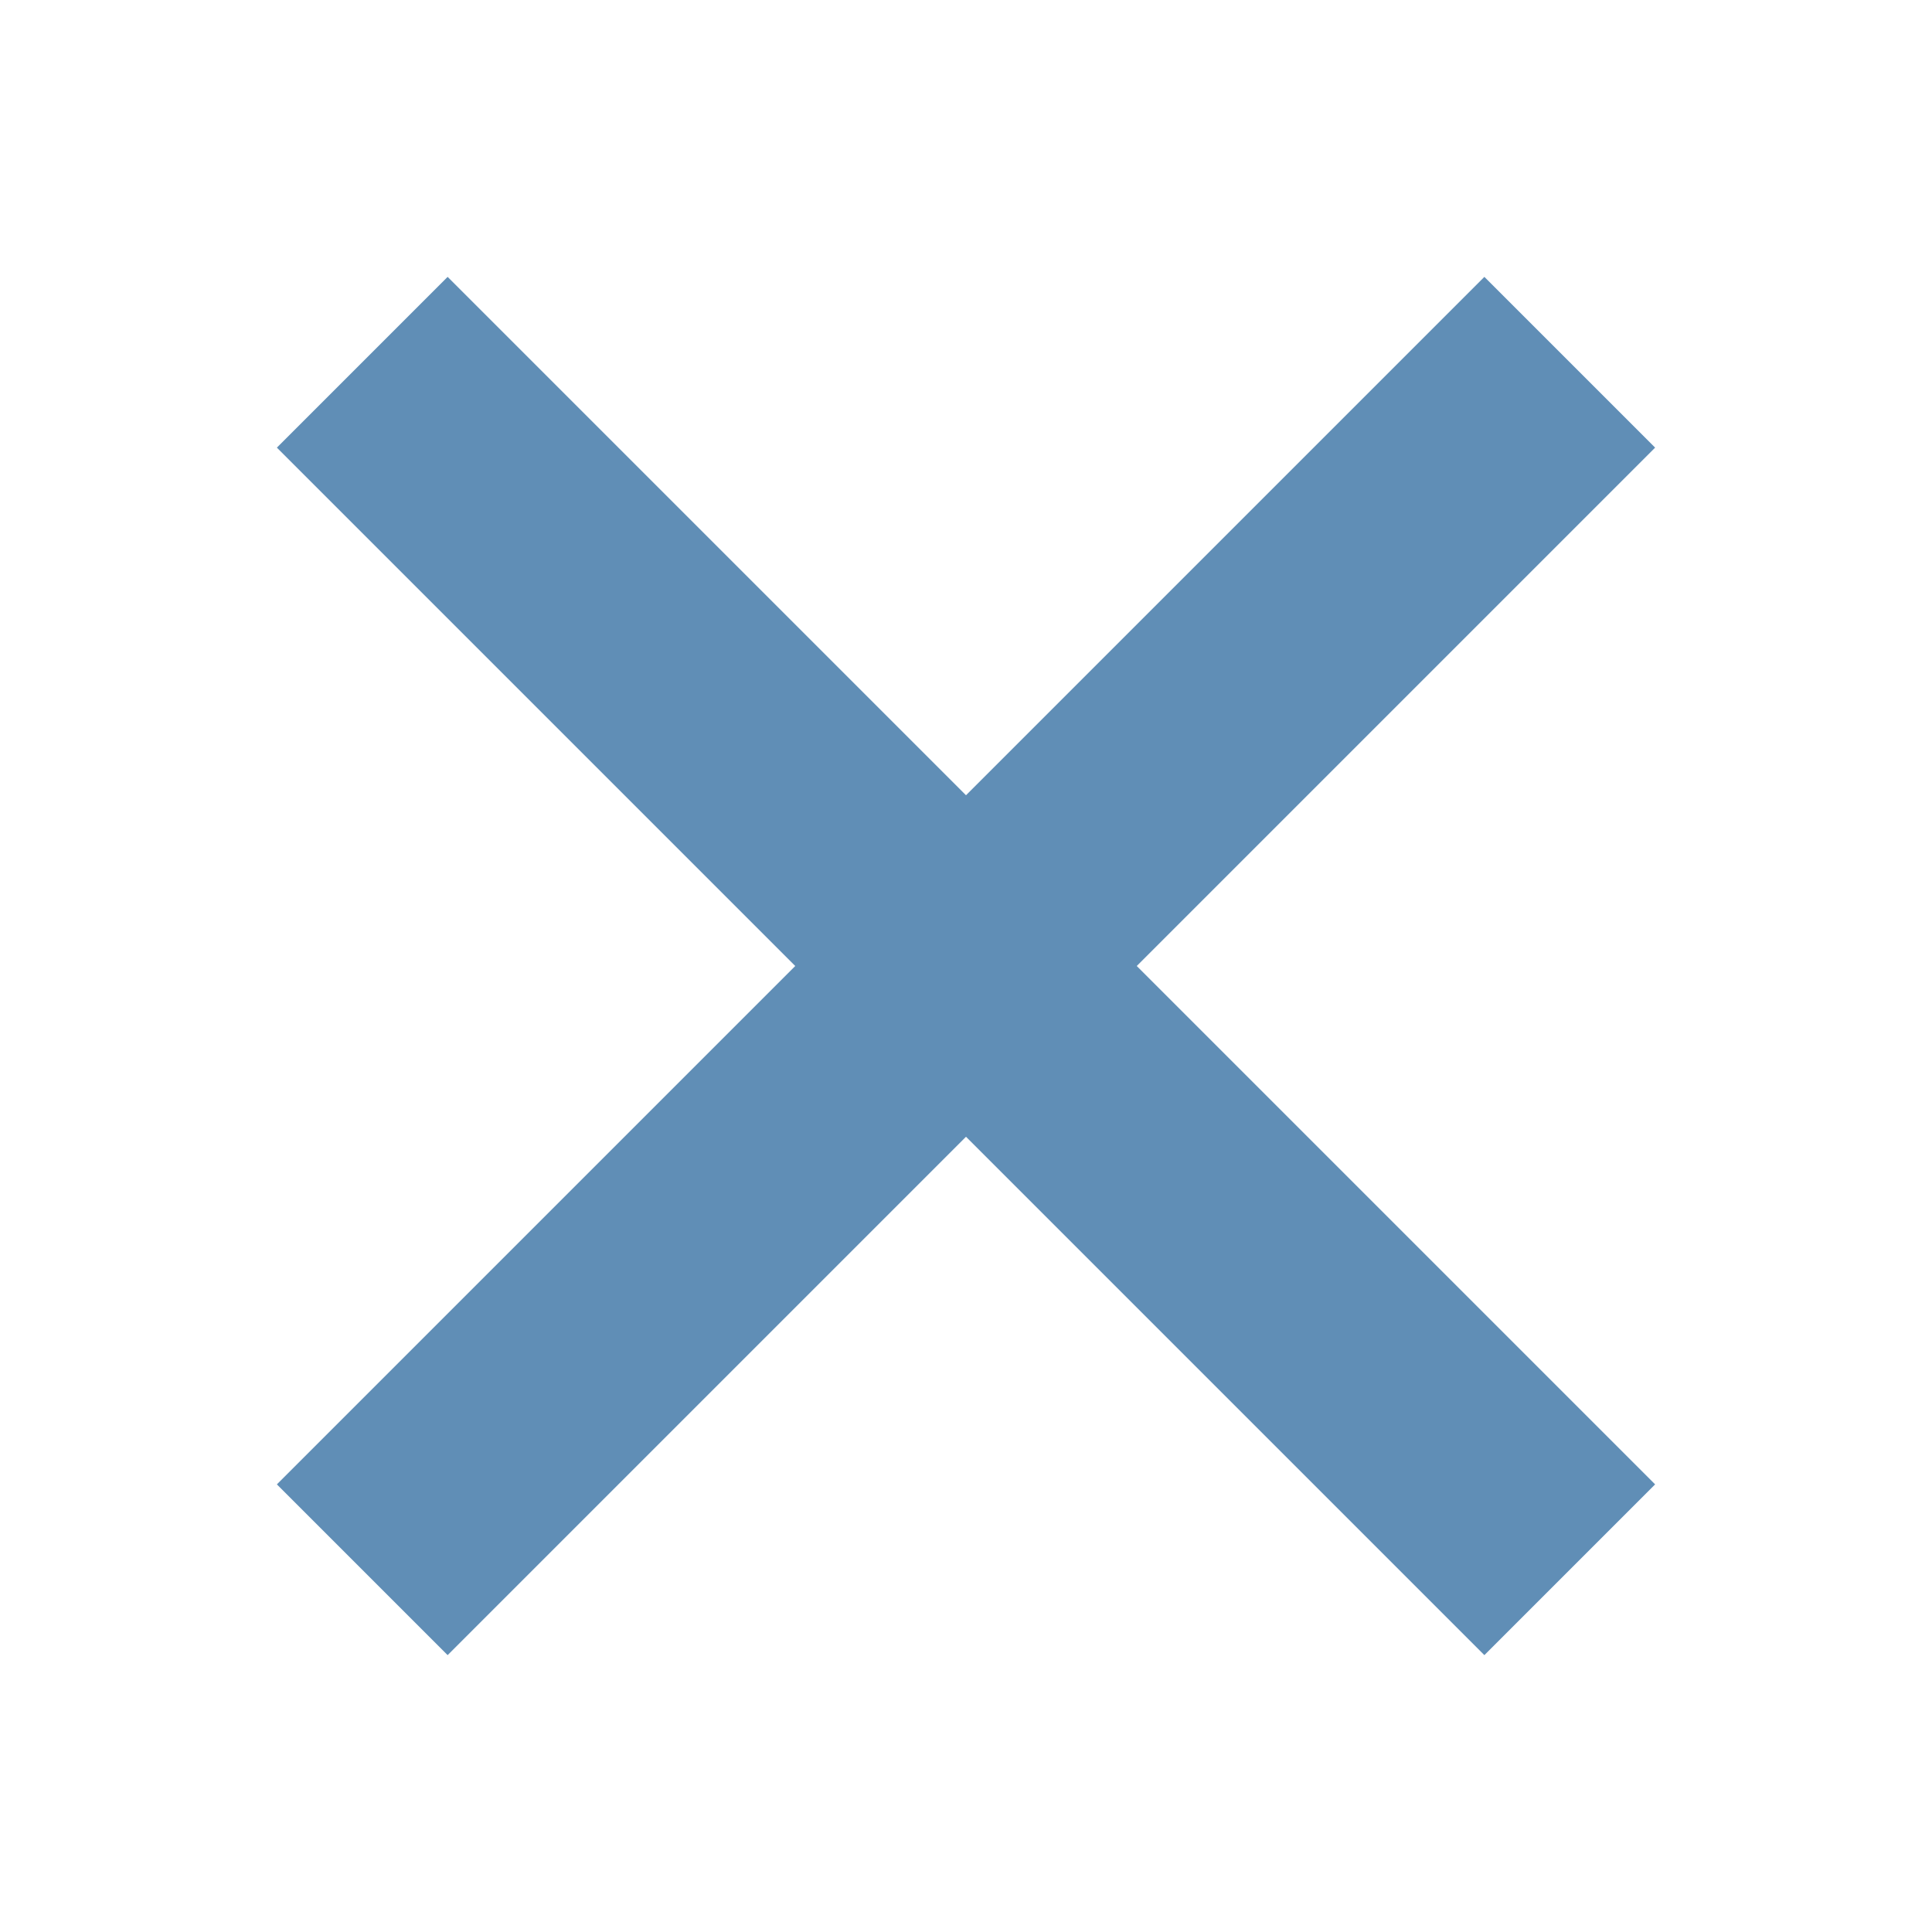
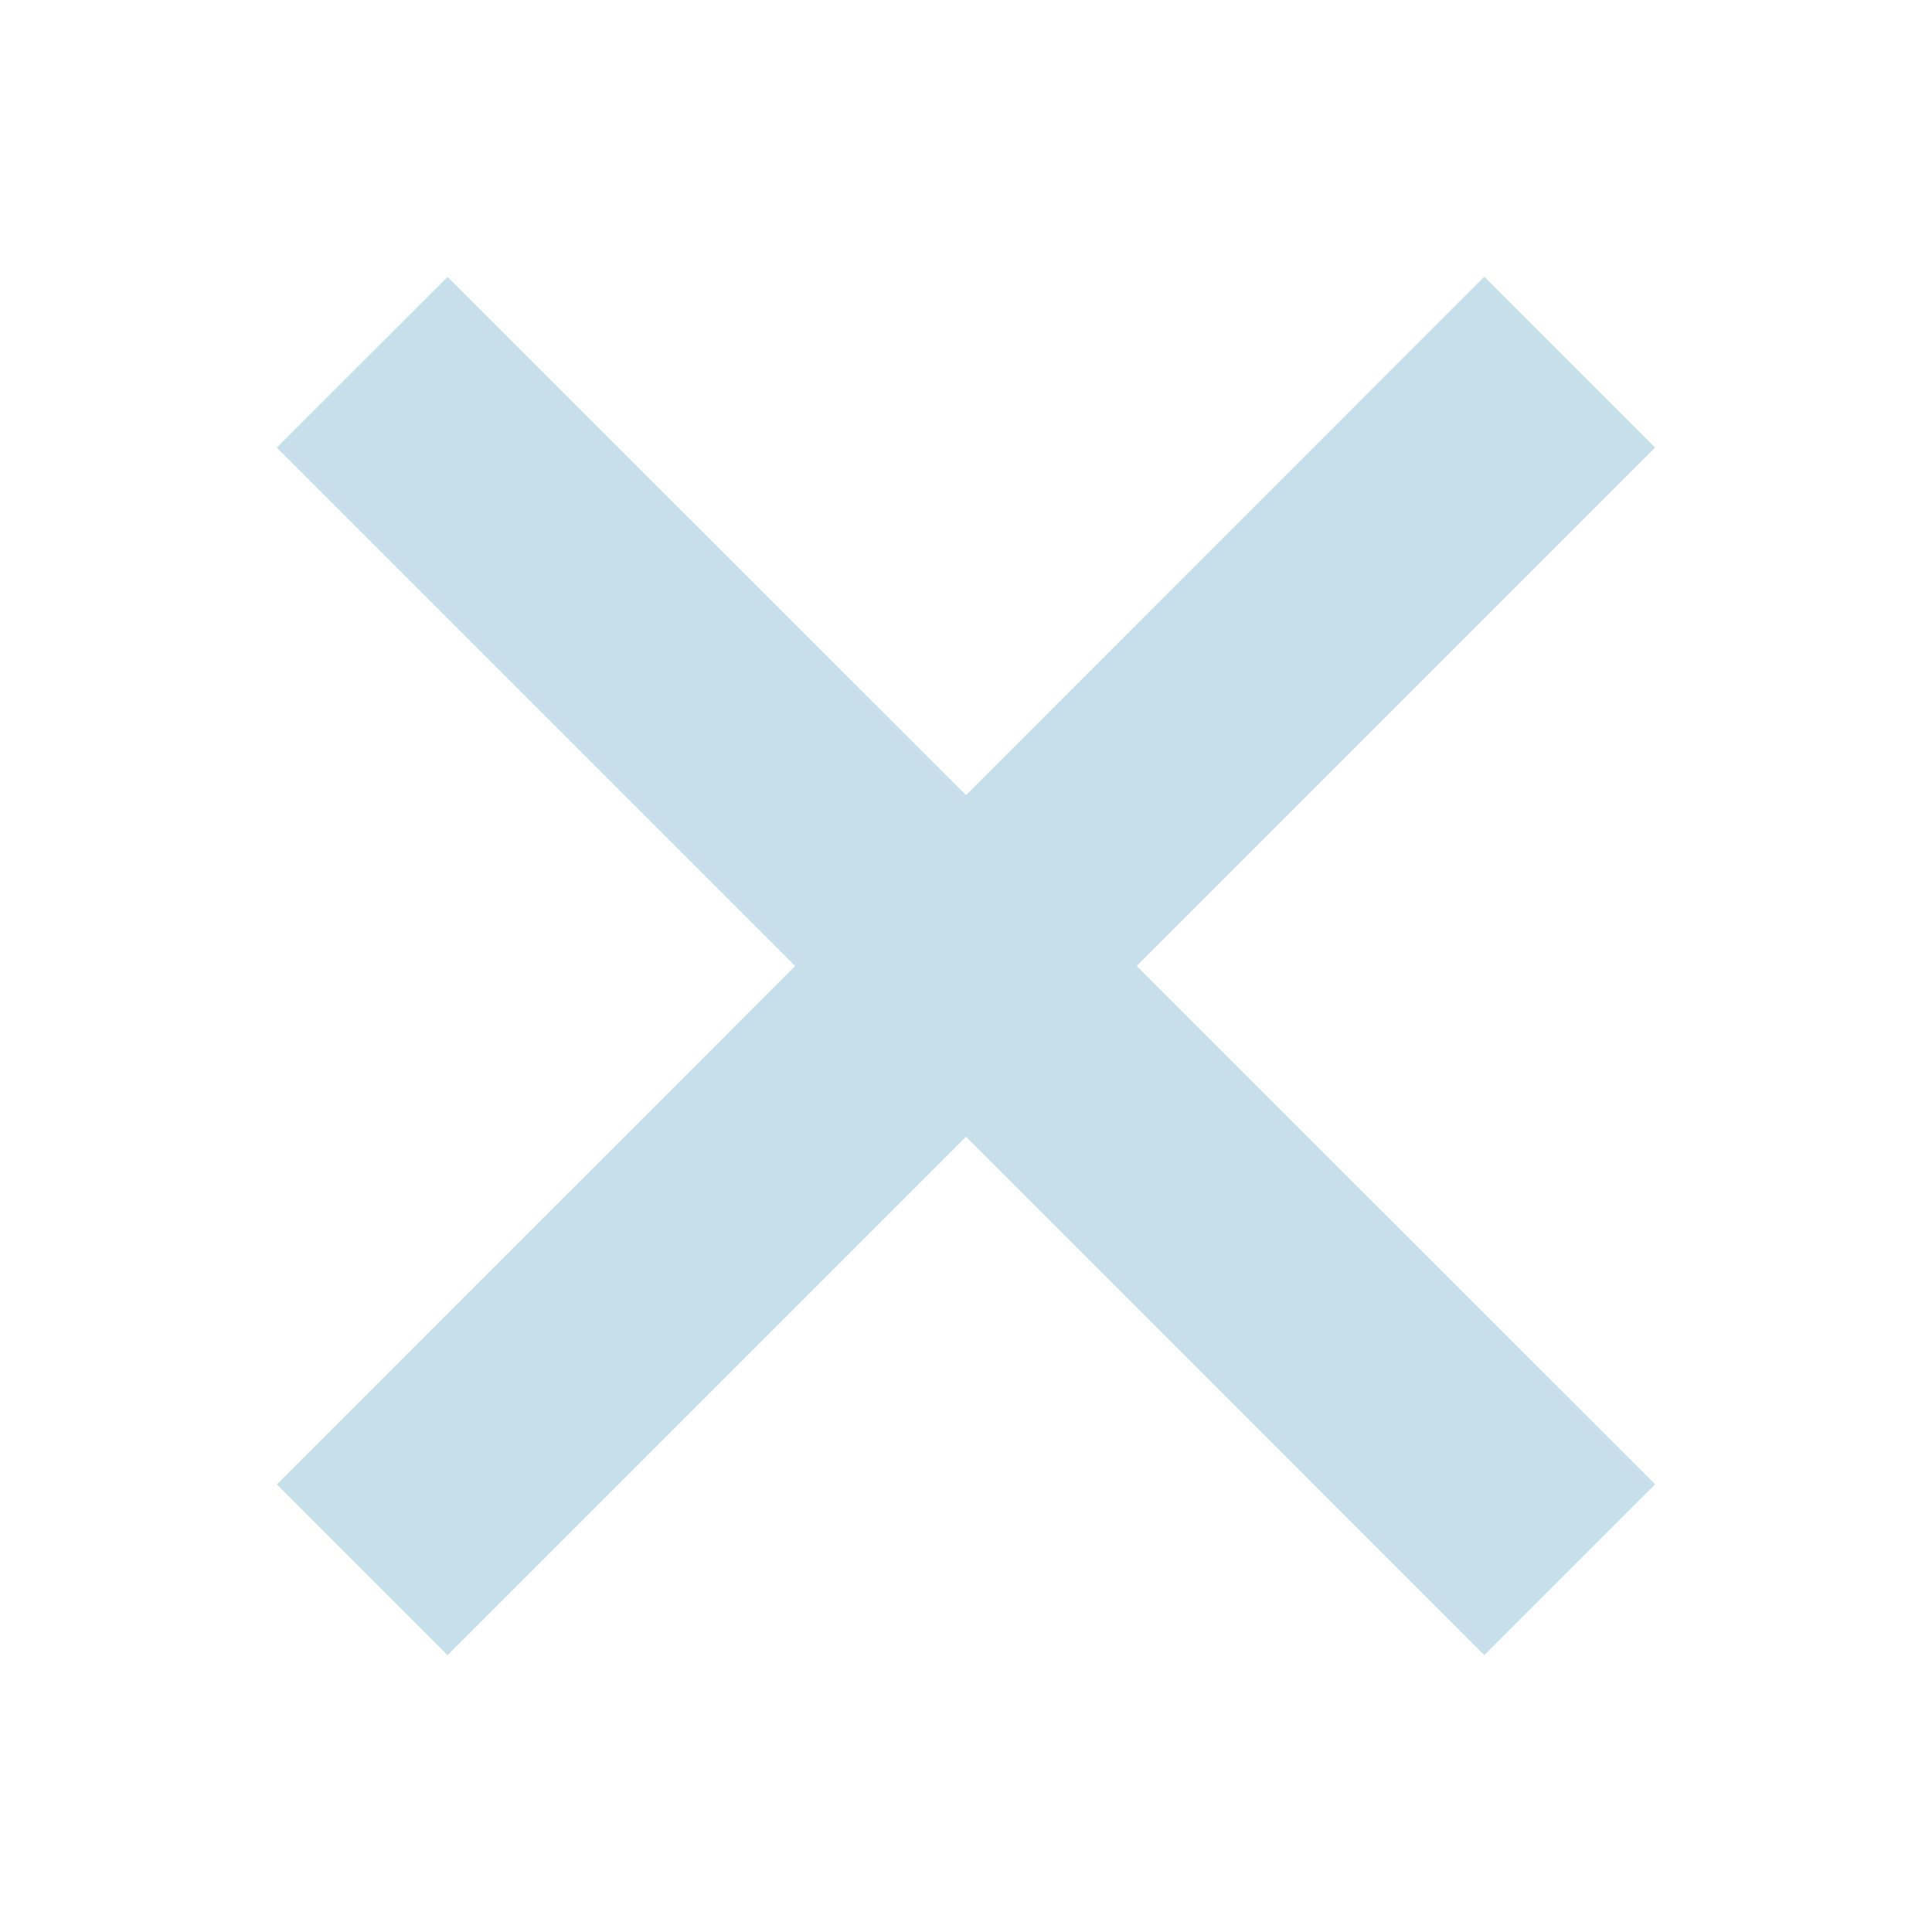
- <svg xmlns="http://www.w3.org/2000/svg" width="16" height="16" viewBox="0 0 16 16" fill="none">
-   <path fill-rule="evenodd" clip-rule="evenodd" d="M8 9.414L3.707 13.707L2.293 12.293L6.586 8L2.293 3.707L3.707 2.293L8 6.586L12.293 2.293L13.707 3.707L9.414 8L13.707 12.293L12.293 13.707L8 9.414V9.414Z" fill="#608EB6" />
+ <svg xmlns="http://www.w3.org/2000/svg" width="24" height="24" fill="none" viewBox="0 0 24 24">
+   <path fill="#C6DFEB" fill-rule="evenodd" d="M12 14.121l-6.44 6.44-2.12-2.122L9.878 12l-6.44-6.44 2.122-2.12L12 9.878l6.438-6.44 2.122 2.122L14.12 12l6.44 6.438-2.122 2.122L12 14.12z" clip-rule="evenodd" />
</svg>
